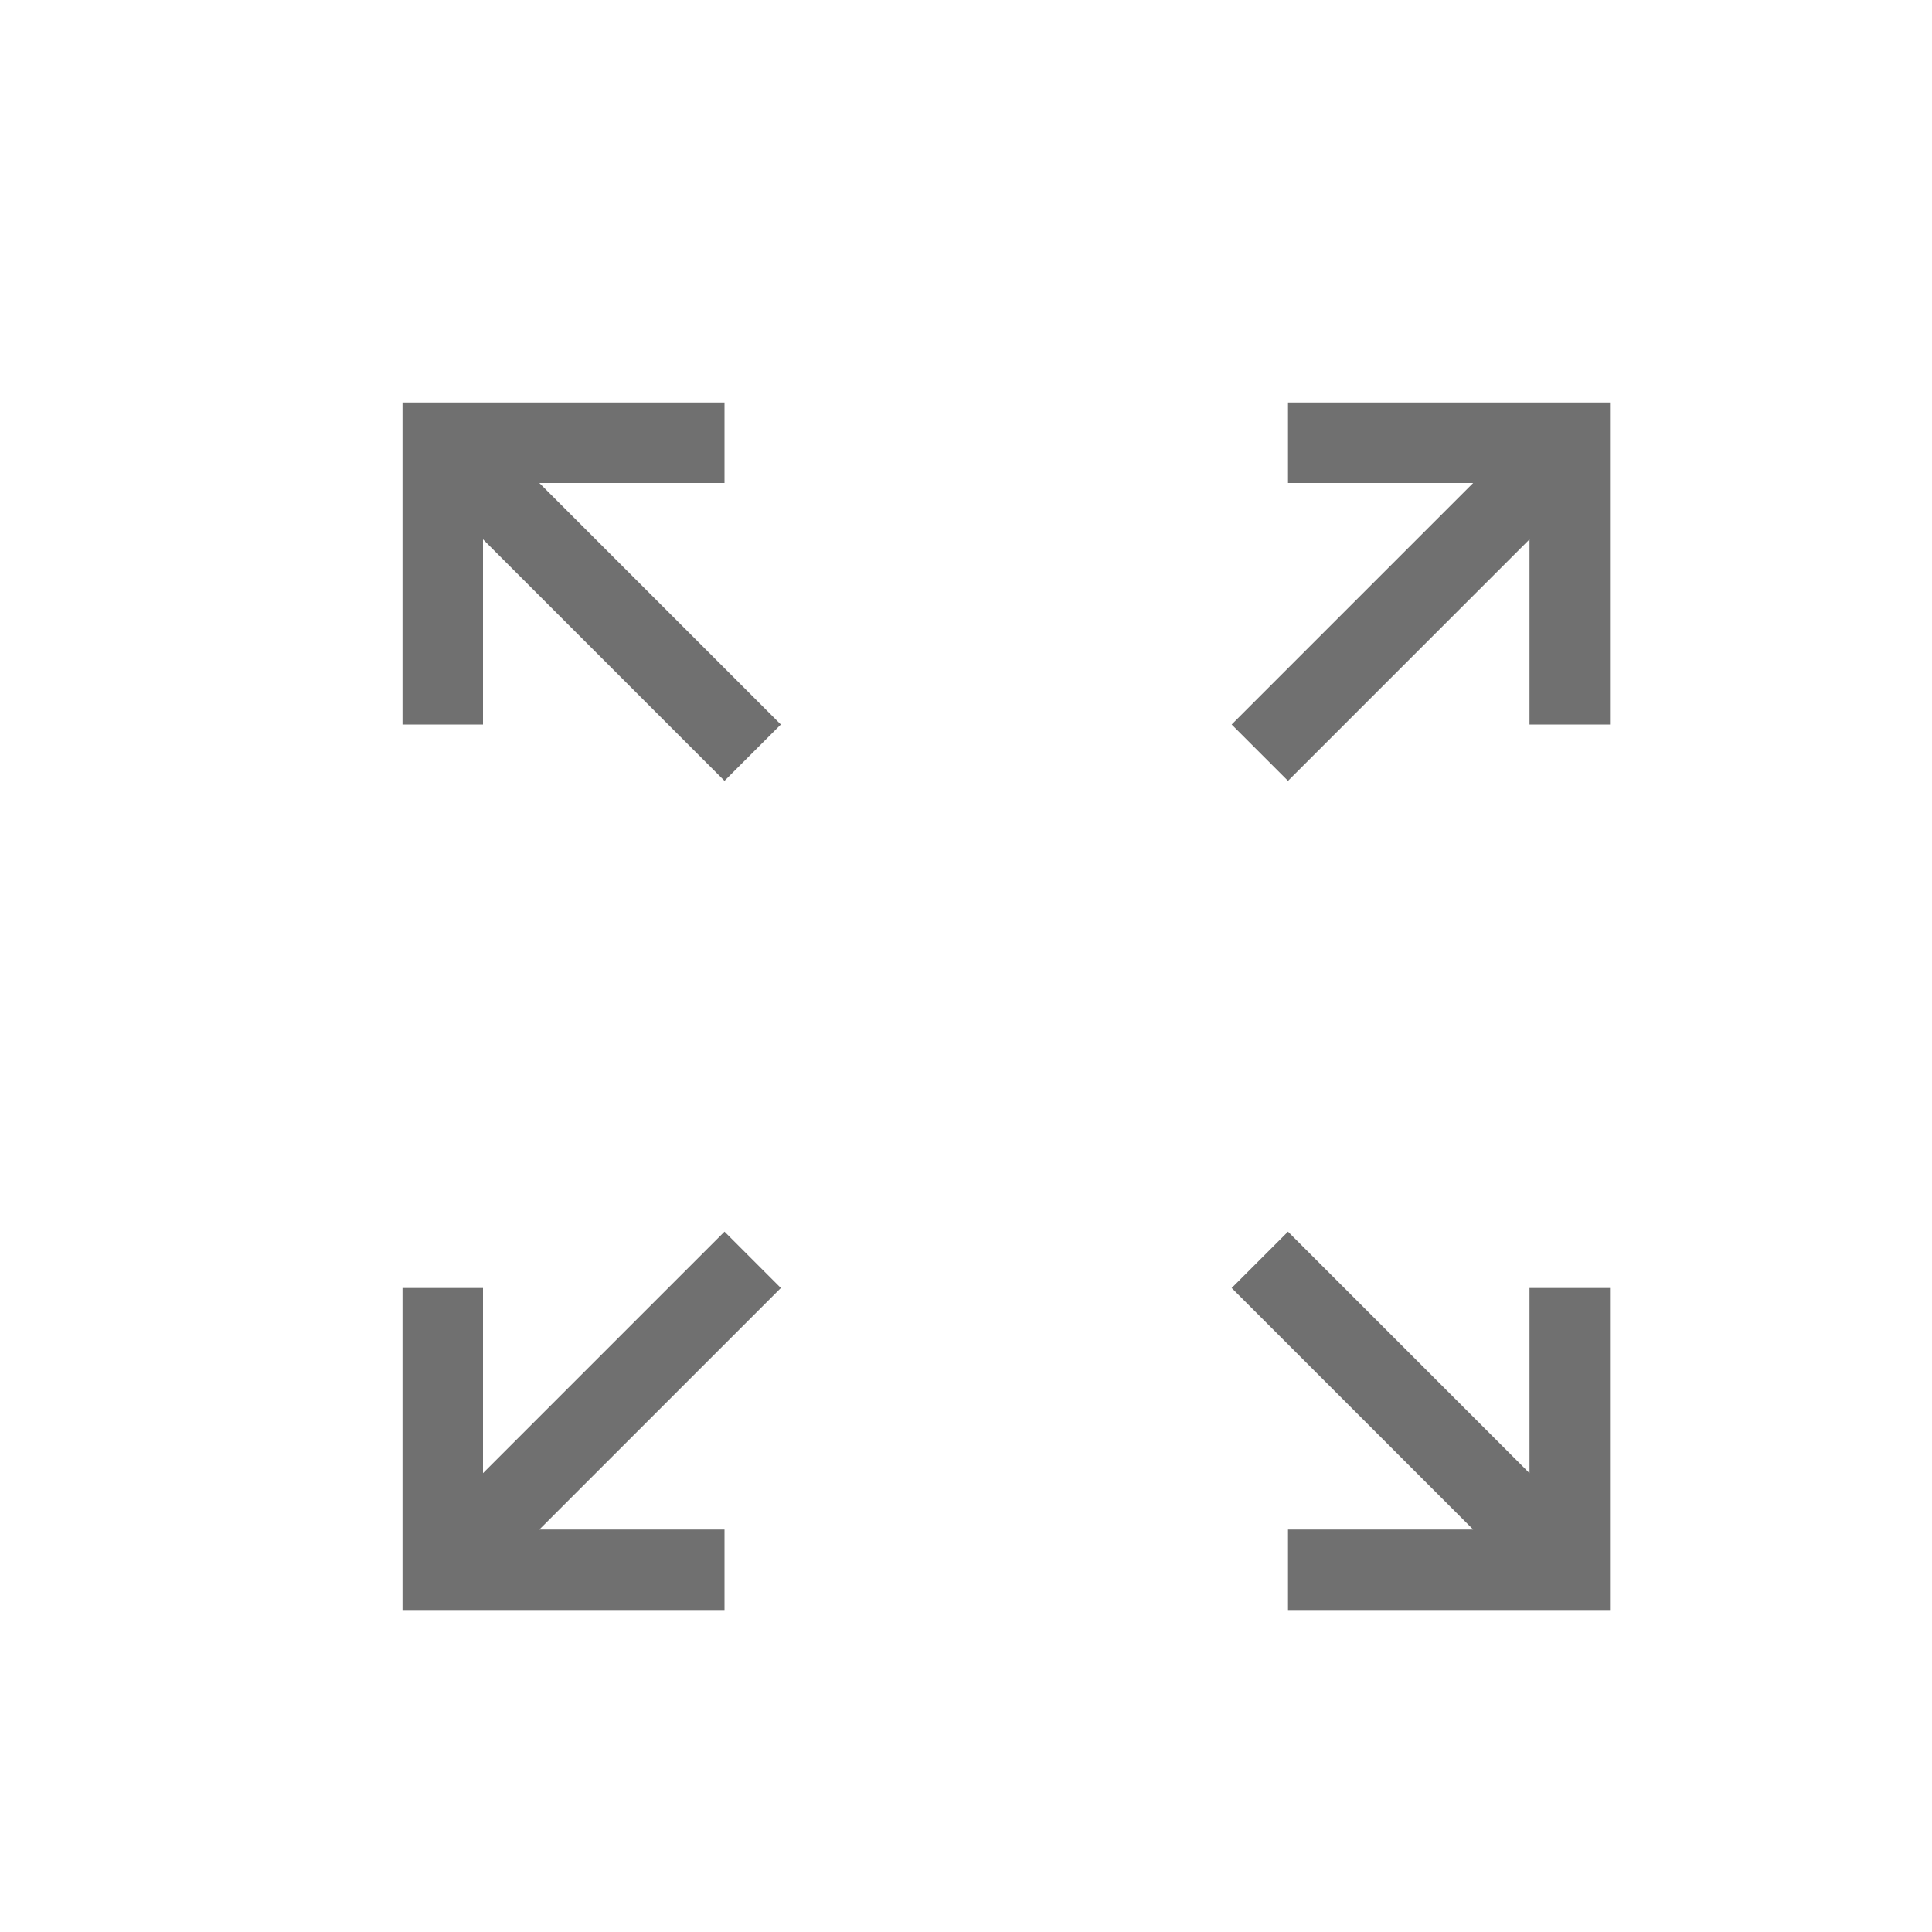
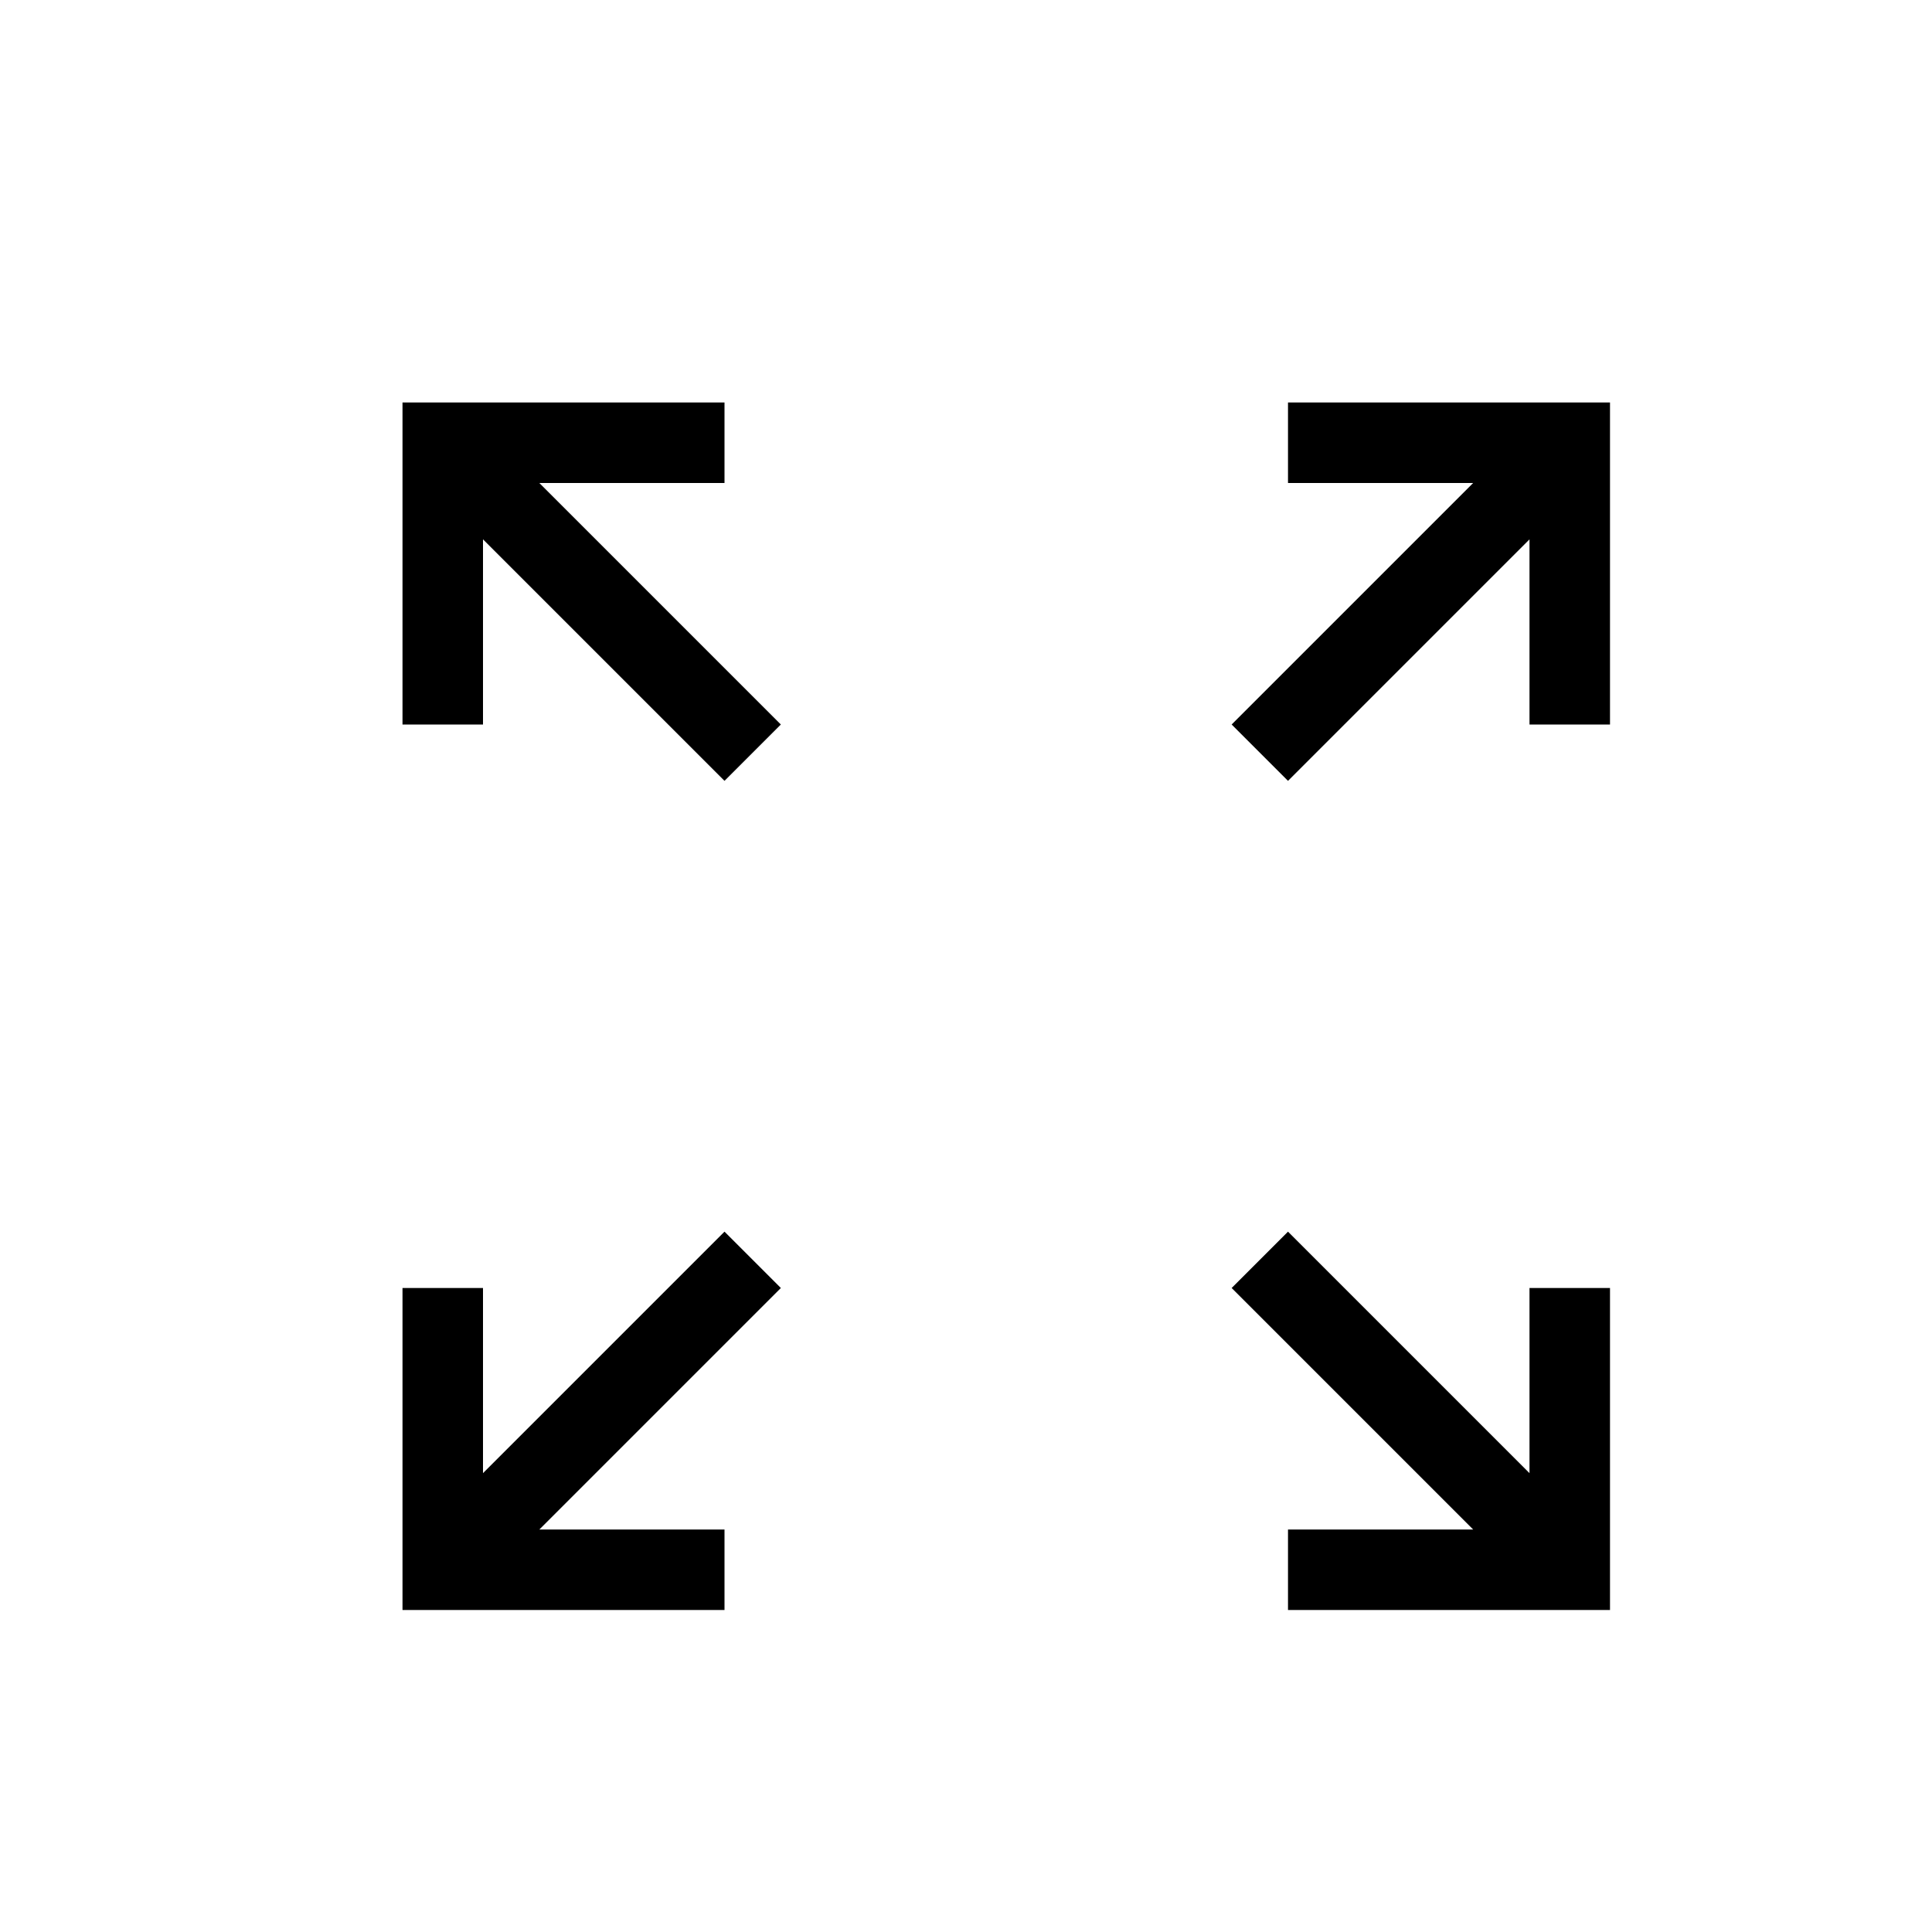
<svg xmlns="http://www.w3.org/2000/svg" t="1672992260812" class="icon" viewBox="0 0 1024 1024" version="1.1" p-id="1666" width="64" height="64">
-   <path d="M285.867 810.667H384v42.667H213.333v-170.667h42.667v98.133l128-128 29.867 29.867-128 128z m494.933 0l-128-128 29.867-29.867 128 128V682.667h42.667v170.667h-170.667v-42.667h98.133zM285.867 256l128 128-29.867 29.867-128-128V384H213.333V213.333h170.667v42.667H285.867z m494.933 0H682.667V213.333h170.667v170.667h-42.667V285.867l-128 128-29.867-29.867 128-128z" fill="#707070" p-id="1667" />
+   <path d="M285.867 810.667H384v42.667H213.333v-170.667h42.667v98.133l128-128 29.867 29.867-128 128z m494.933 0l-128-128 29.867-29.867 128 128V682.667h42.667v170.667h-170.667v-42.667h98.133zM285.867 256l128 128-29.867 29.867-128-128V384H213.333V213.333h170.667v42.667H285.867z m494.933 0H682.667V213.333h170.667v170.667h-42.667V285.867l-128 128-29.867-29.867 128-128z" p-id="1667" />
</svg>
